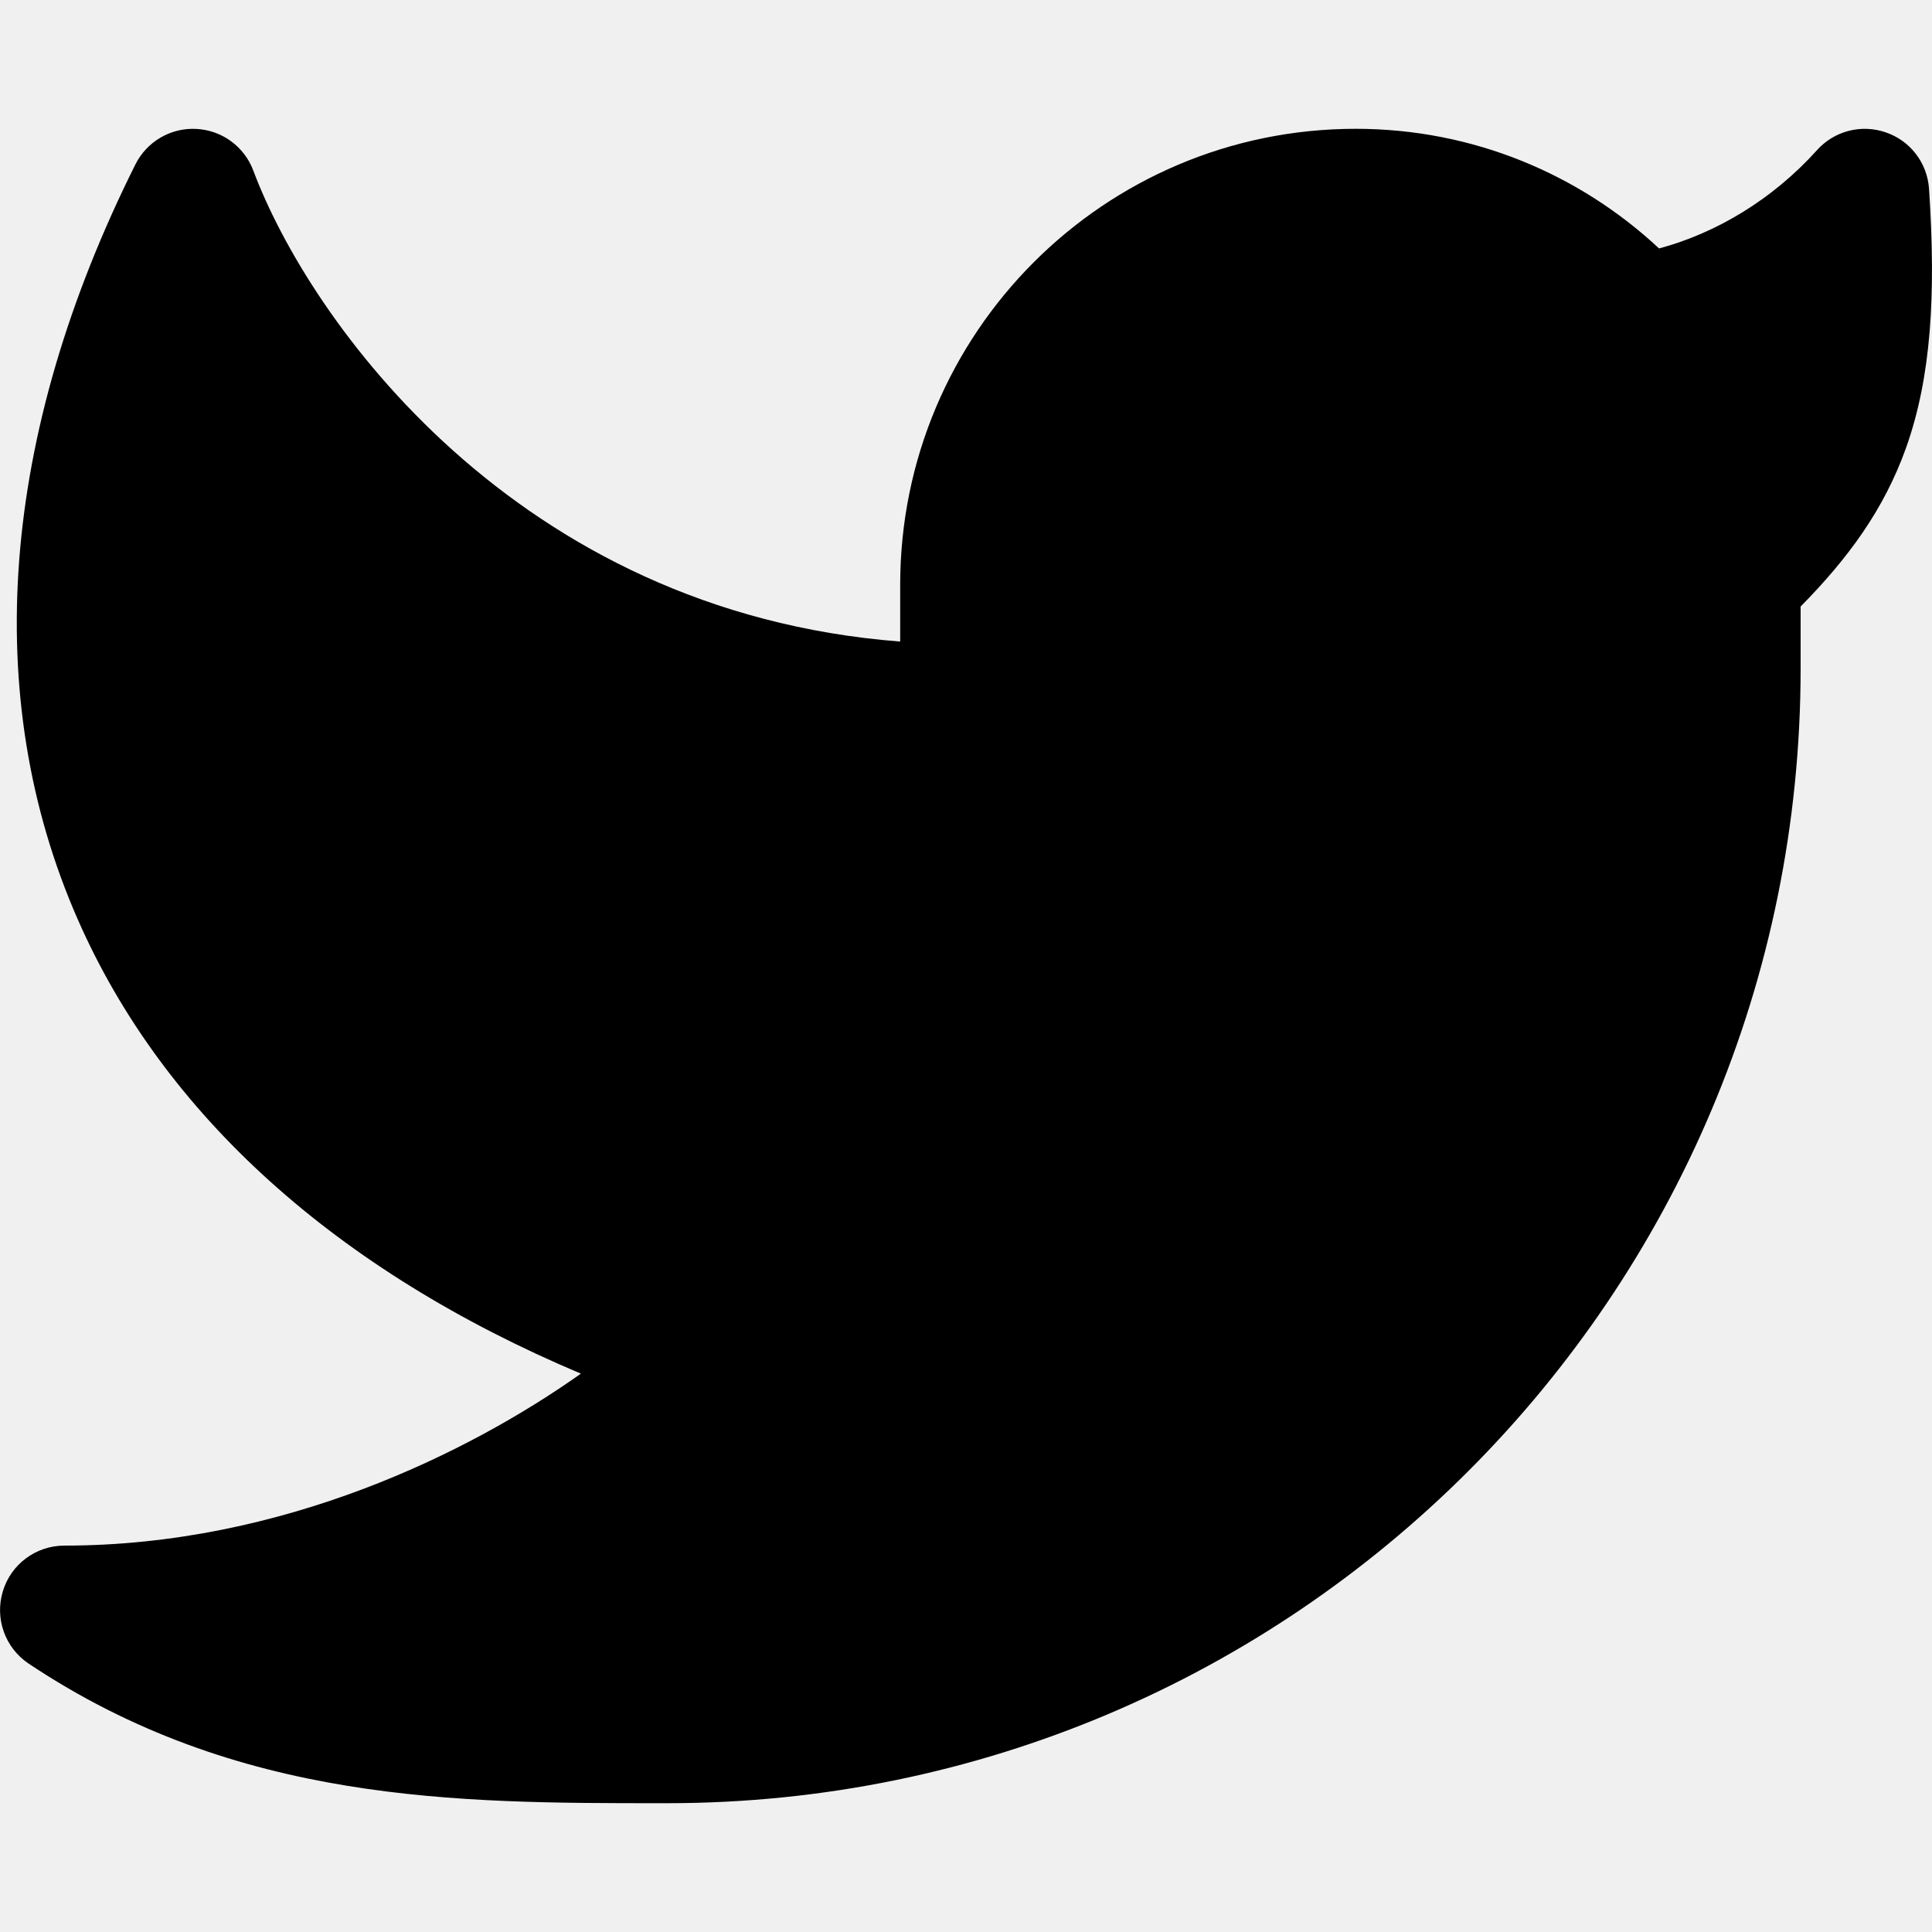
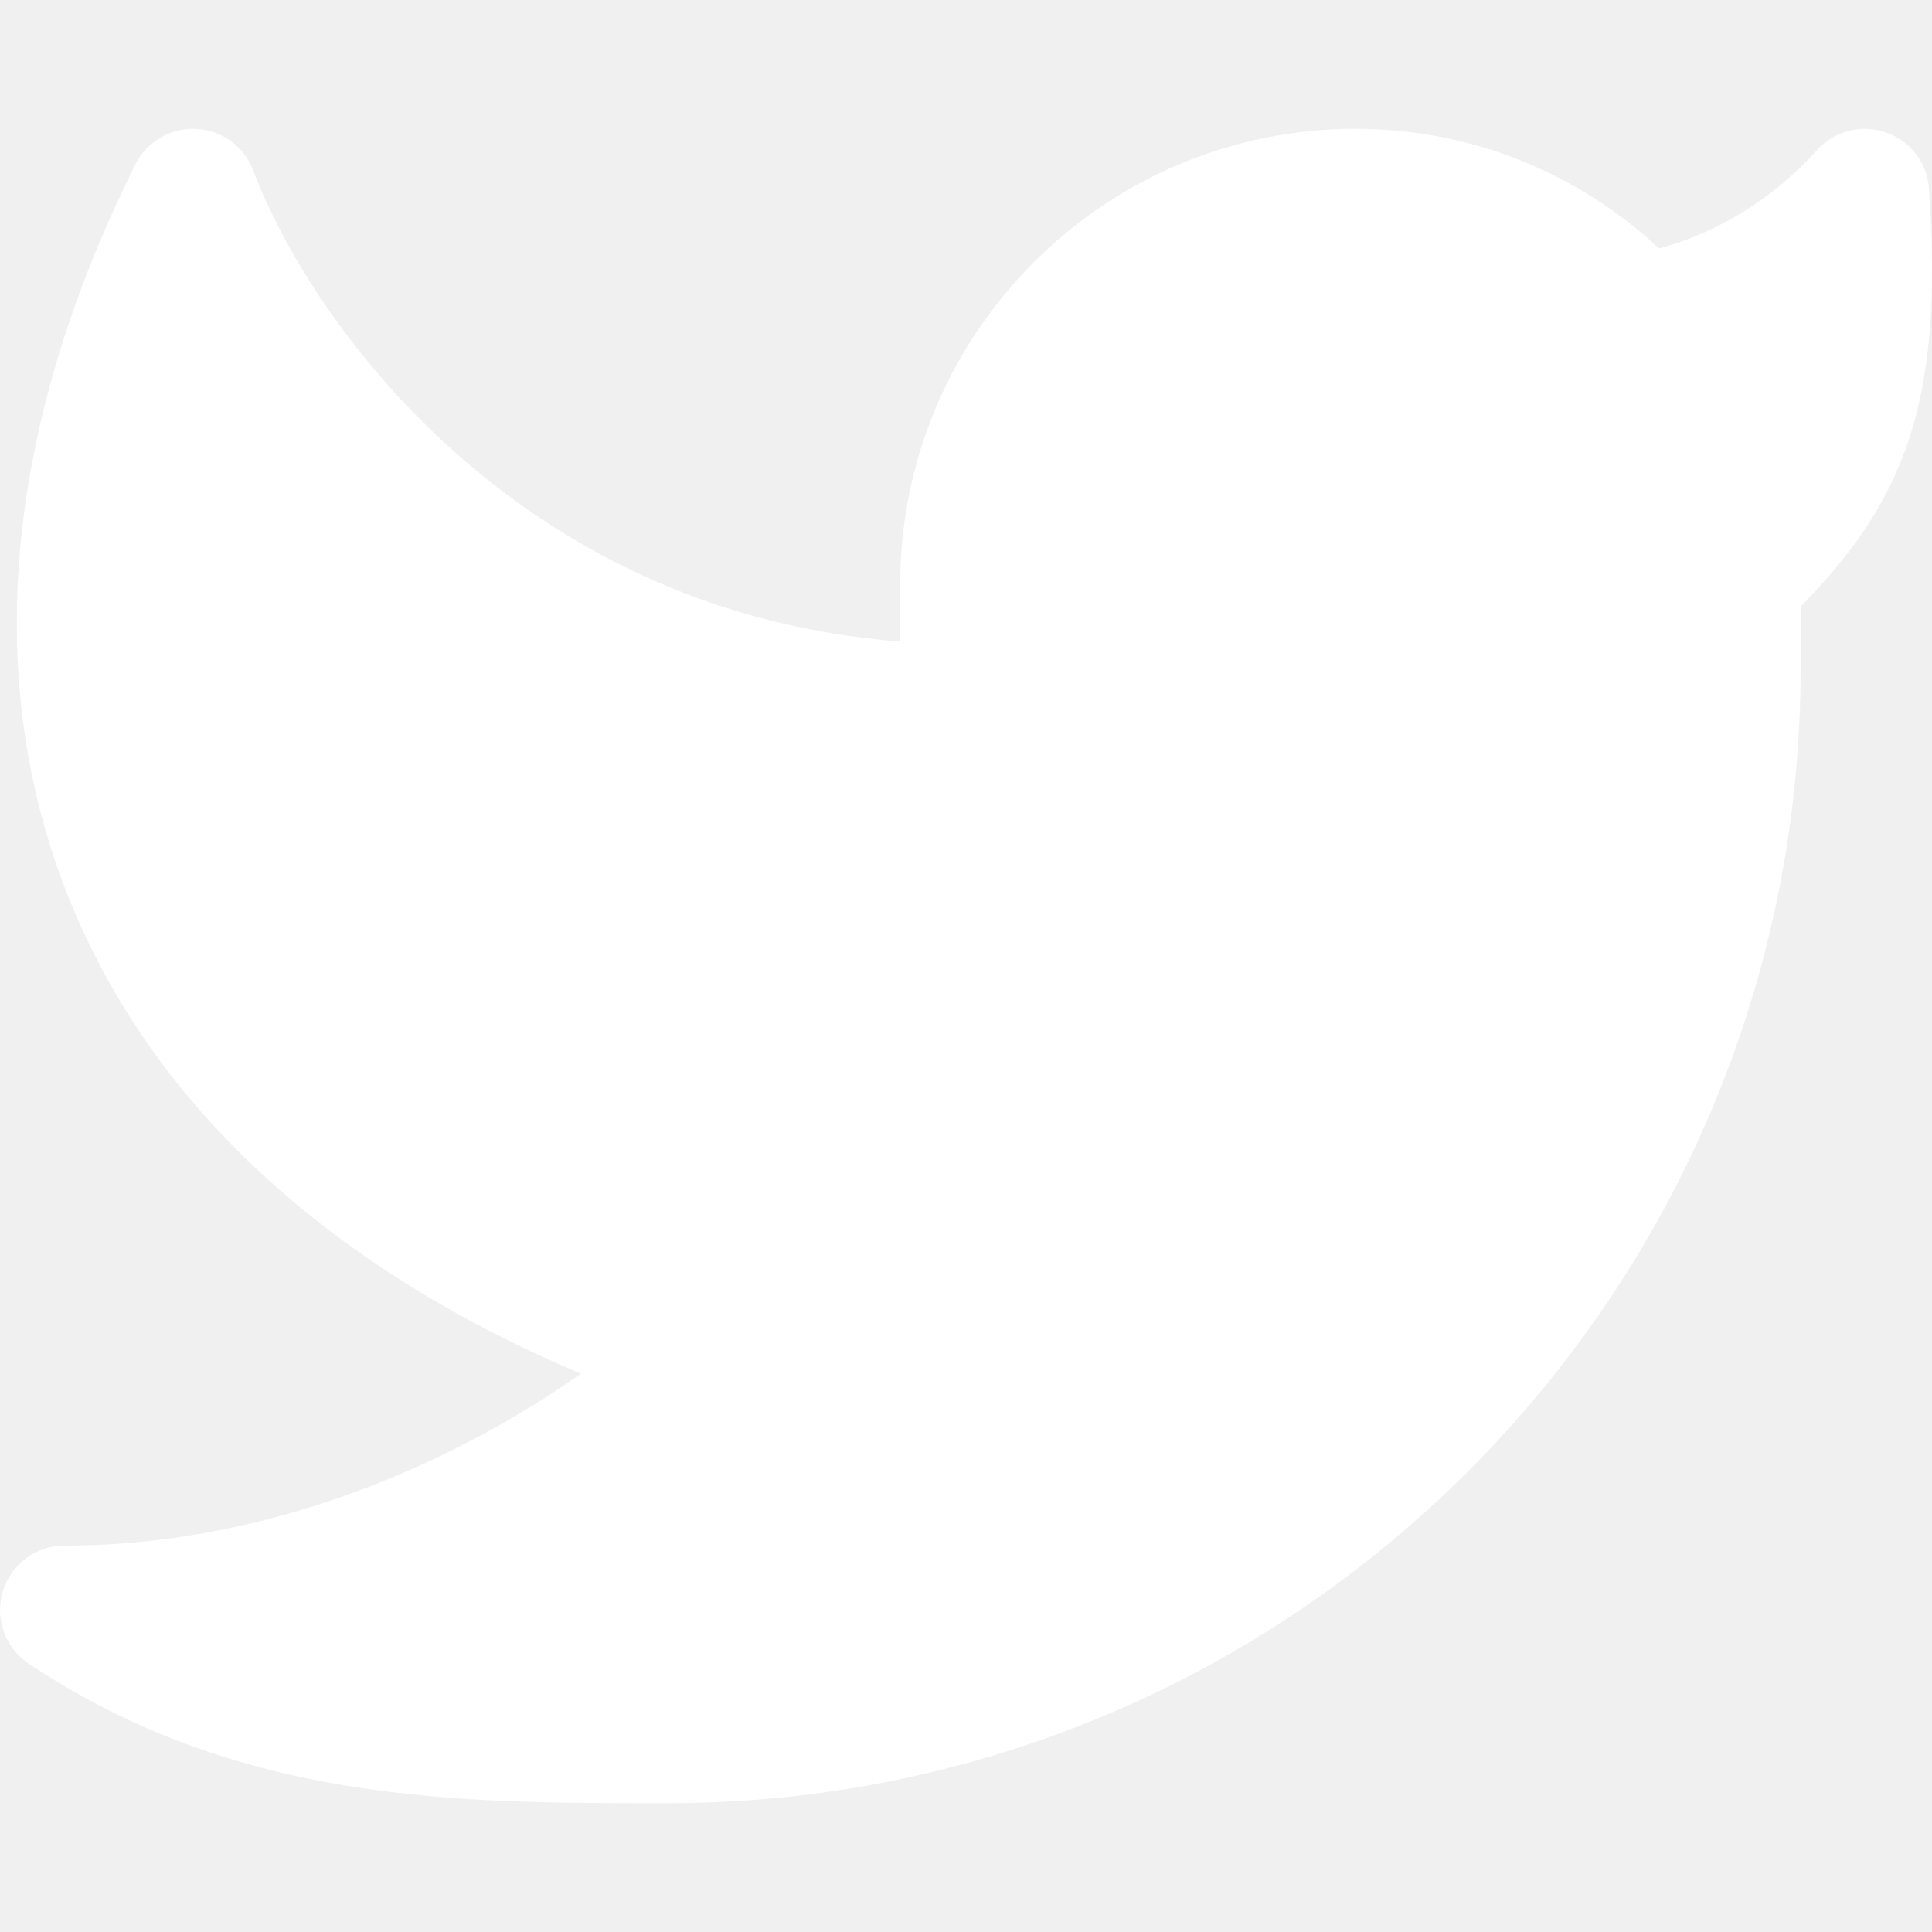
- <svg xmlns="http://www.w3.org/2000/svg" width="30" height="30" viewBox="0 0 15 15" fill="none">
-   <path d="M14.977 1.467C14.964 1.266 14.832 1.093 14.642 1.028C14.452 0.962 14.241 1.016 14.107 1.166C13.761 1.55 13.324 1.81 12.881 1.929C12.264 1.353 11.436 1 10.526 1C8.572 1 6.989 2.586 6.989 4.541V4.981C3.998 4.75 2.398 2.477 1.967 1.325C1.897 1.138 1.723 1.011 1.525 1.001C1.326 0.99 1.14 1.099 1.051 1.277C0.004 3.373 -0.157 5.407 0.604 7.139C1.27 8.656 2.611 9.864 4.51 10.665C3.647 11.276 2.194 12 0.5 12C0.28 12 0.085 12.144 0.022 12.355C-0.042 12.566 0.039 12.793 0.222 12.916C1.847 14 3.549 14 5.132 14L5.18 14C10.041 14 13.98 10.054 13.98 5.188V4.709C14.343 4.34 14.626 3.962 14.8 3.473C14.993 2.927 15.032 2.295 14.977 1.467Z" fill="black" />
+ <svg xmlns="http://www.w3.org/2000/svg" width="20" height="20" viewBox="0 0 15 15" fill="none">
+   <path d="M14.977 1.467C14.964 1.266 14.832 1.093 14.642 1.028C14.452 0.962 14.241 1.016 14.107 1.166C13.761 1.55 13.324 1.81 12.881 1.929C12.264 1.353 11.436 1 10.526 1C8.572 1 6.989 2.586 6.989 4.541V4.981C3.998 4.75 2.398 2.477 1.967 1.325C1.897 1.138 1.723 1.011 1.525 1.001C1.326 0.99 1.14 1.099 1.051 1.277C0.004 3.373 -0.157 5.407 0.604 7.139C1.27 8.656 2.611 9.864 4.51 10.665C3.647 11.276 2.194 12 0.5 12C0.28 12 0.085 12.144 0.022 12.355C-0.042 12.566 0.039 12.793 0.222 12.916C1.847 14 3.549 14 5.132 14L5.18 14C10.041 14 13.98 10.054 13.98 5.188V4.709C14.343 4.34 14.626 3.962 14.8 3.473C14.993 2.927 15.032 2.295 14.977 1.467Z" fill="white" />
</svg>
